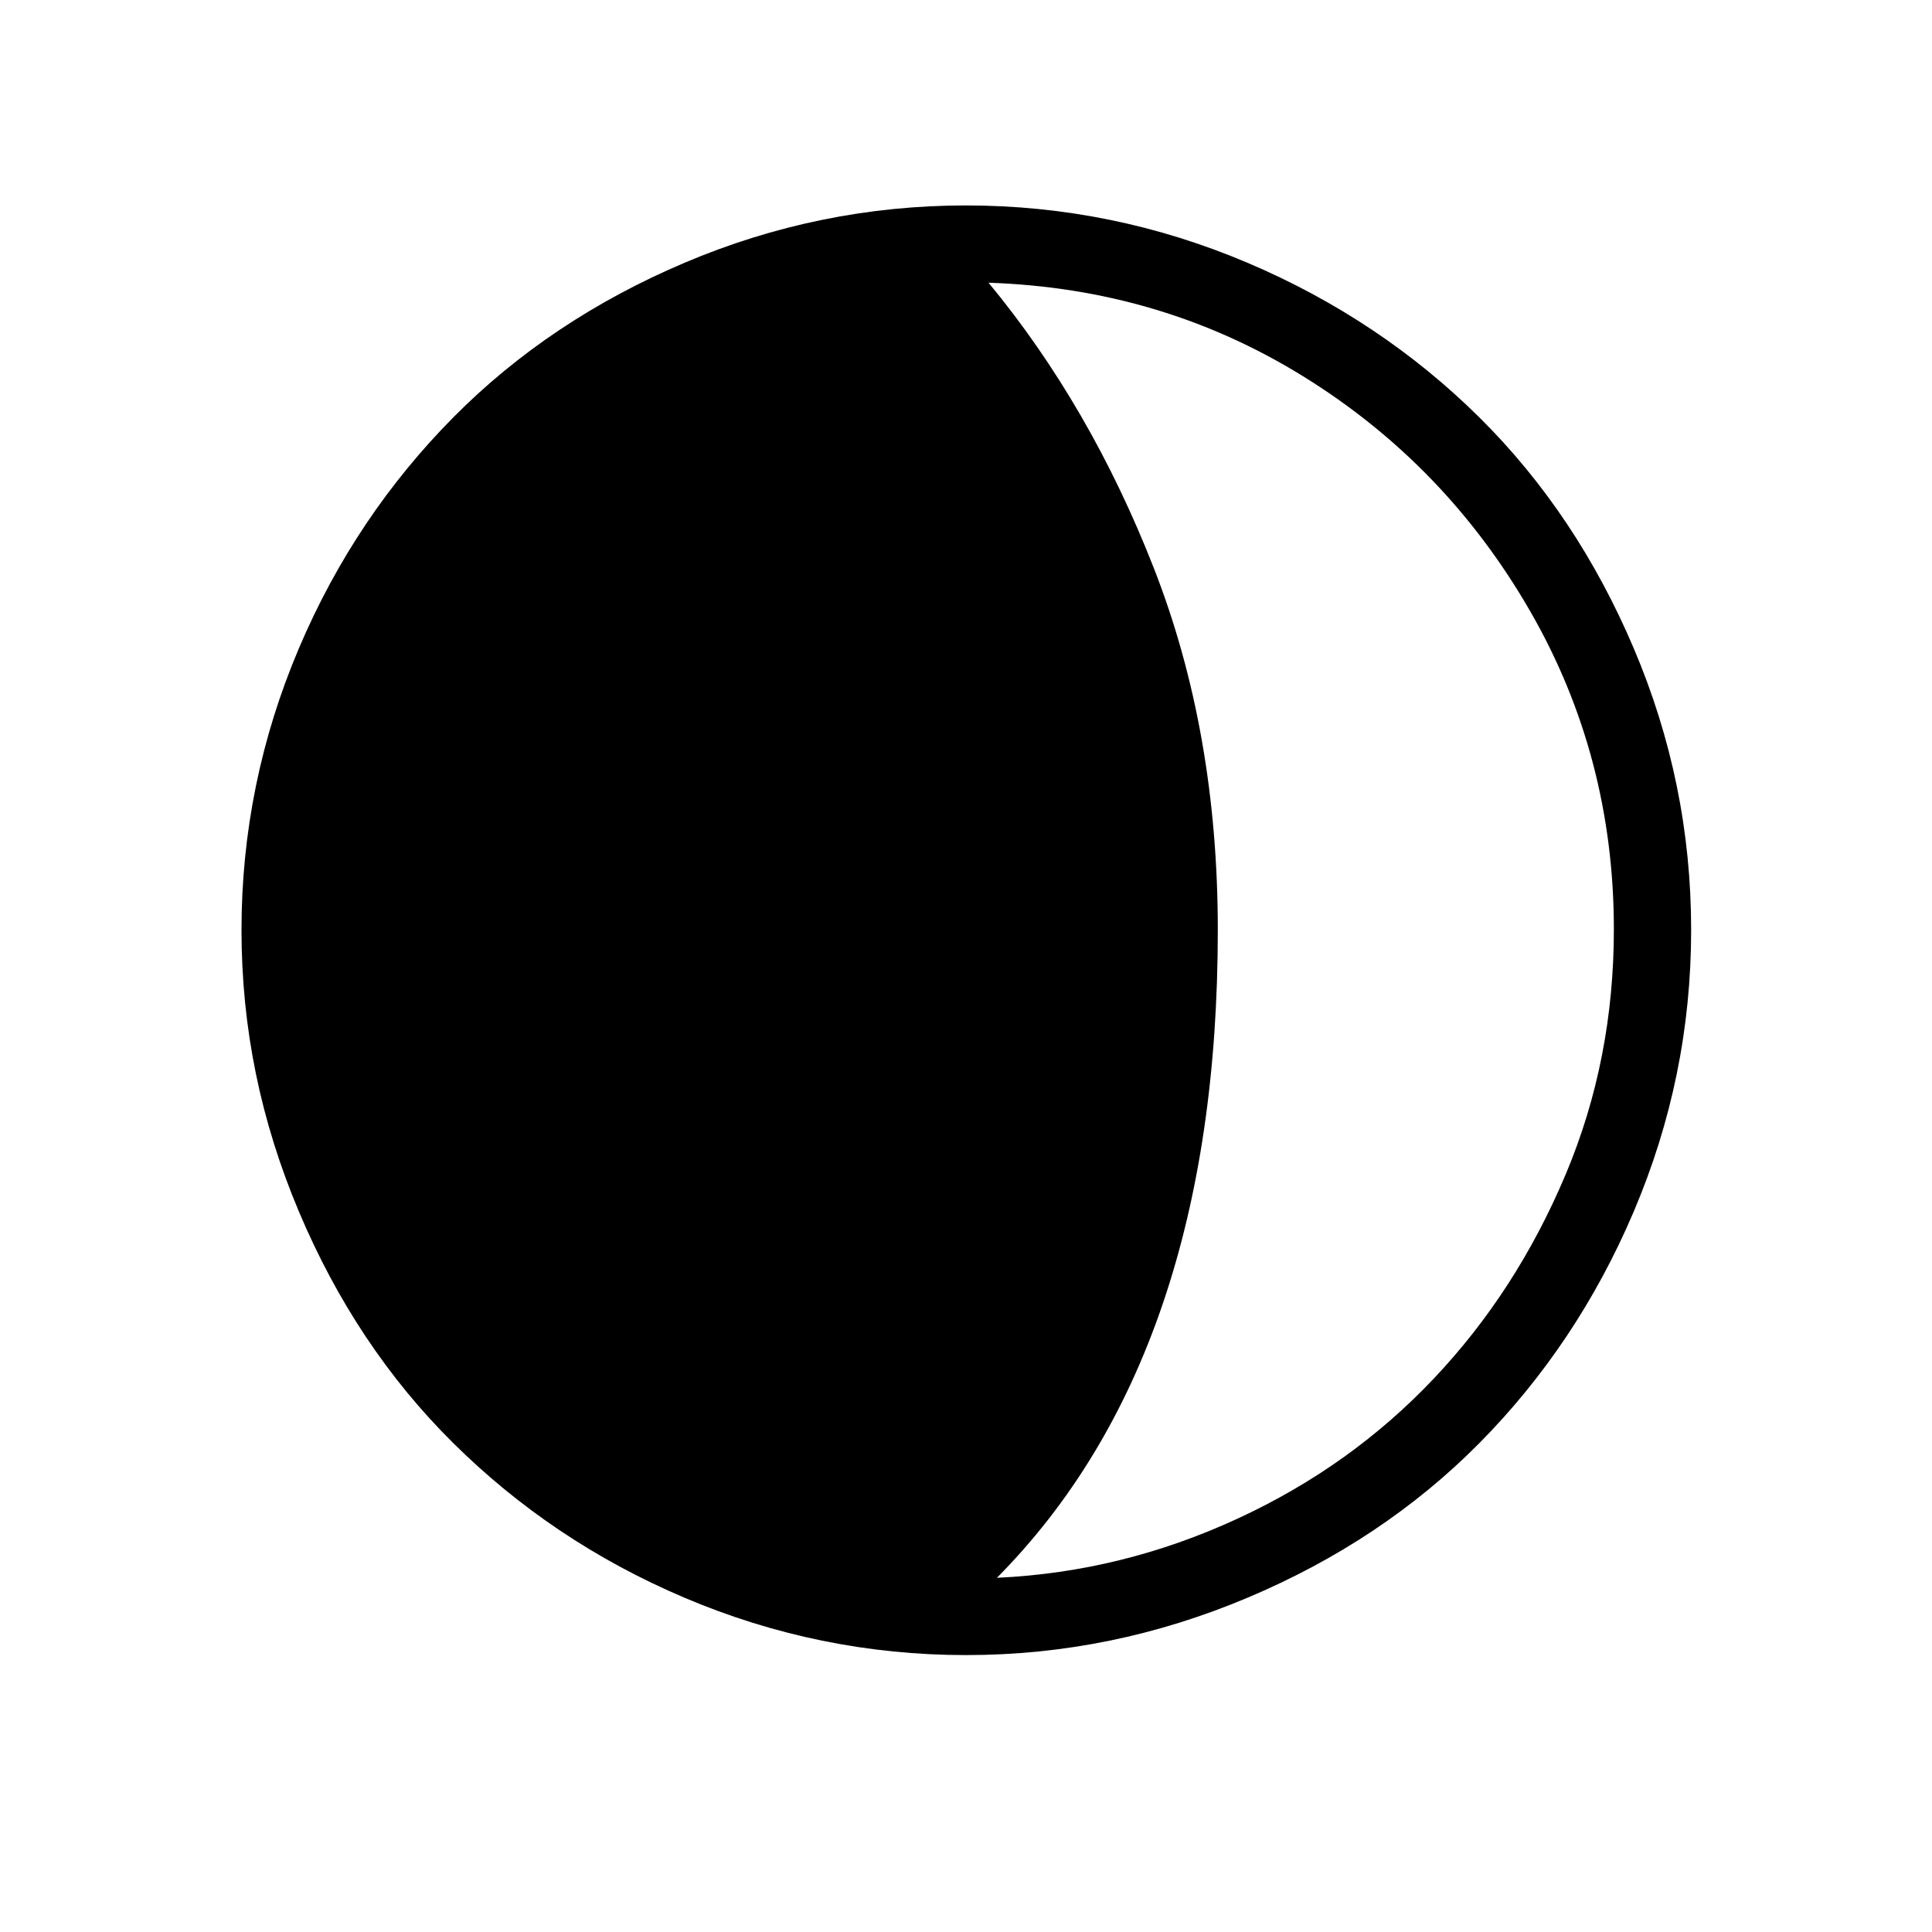
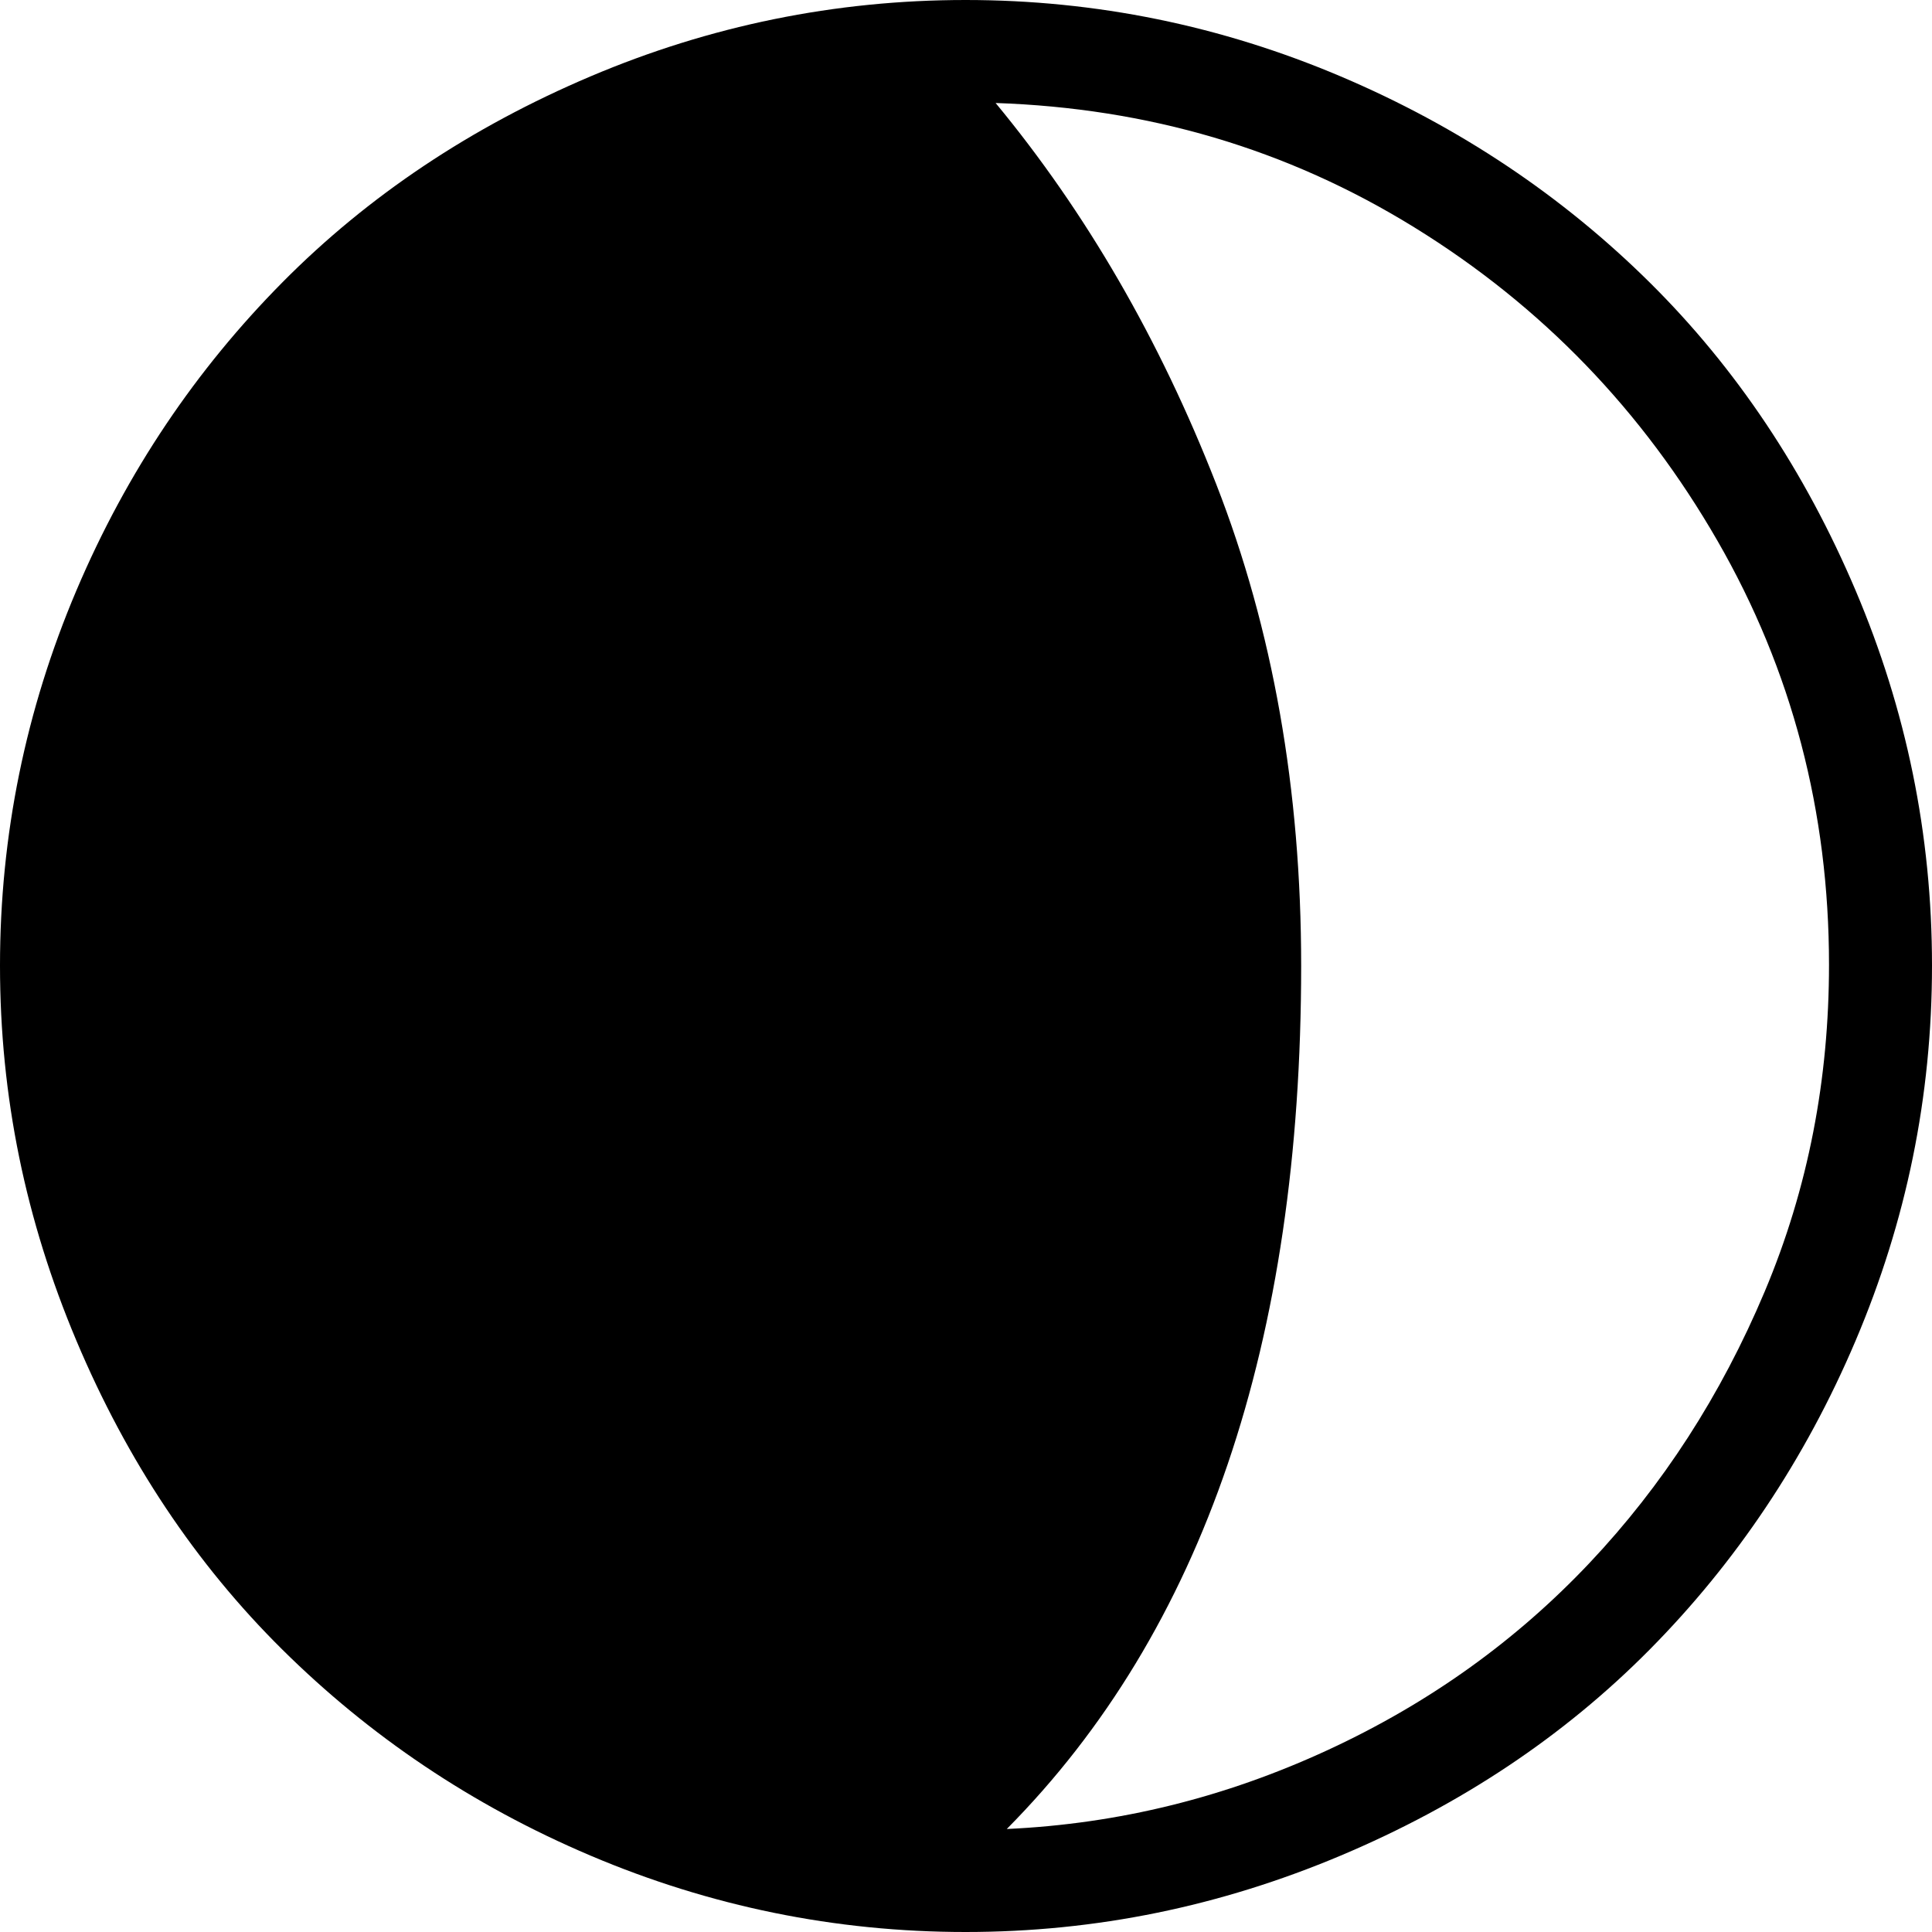
- <svg xmlns="http://www.w3.org/2000/svg" version="1.1" id="Layer_1" x="0px" y="0px" viewBox="0 0 30 30" style="enable-background:new 0 0 30 30;" xml:space="preserve" fill="currentColor">
+ <svg xmlns="http://www.w3.org/2000/svg" style="enable-background:new 0 0 30 30;" fill="currentColor" viewBox="3.75 3.19 22.51 22.51">
  <path d="M3.75,14.44c0-1.52,0.3-2.98,0.89-4.37s1.4-2.58,2.4-3.59s2.2-1.81,3.59-2.4S13.48,3.19,15,3.19s2.98,0.3,4.37,0.89  s2.59,1.4,3.6,2.4s1.81,2.2,2.4,3.59s0.89,2.84,0.89,4.37s-0.3,2.98-0.89,4.37s-1.4,2.59-2.4,3.6s-2.2,1.81-3.6,2.4  s-2.85,0.89-4.37,0.89s-2.98-0.3-4.37-0.89s-2.58-1.4-3.59-2.4s-1.81-2.2-2.4-3.6S3.75,15.97,3.75,14.44z M15.35,4.39  c1.05,1.27,1.91,2.75,2.57,4.44s0.99,3.56,0.99,5.61c0,4.39-1.14,7.75-3.43,10.06c1.31-0.06,2.55-0.37,3.74-0.92s2.2-1.28,3.05-2.18  s1.53-1.95,2.04-3.16s0.75-2.48,0.75-3.81c0-1.78-0.43-3.43-1.3-4.94s-2.04-2.73-3.53-3.65S17.12,4.45,15.35,4.39z" />
</svg>
